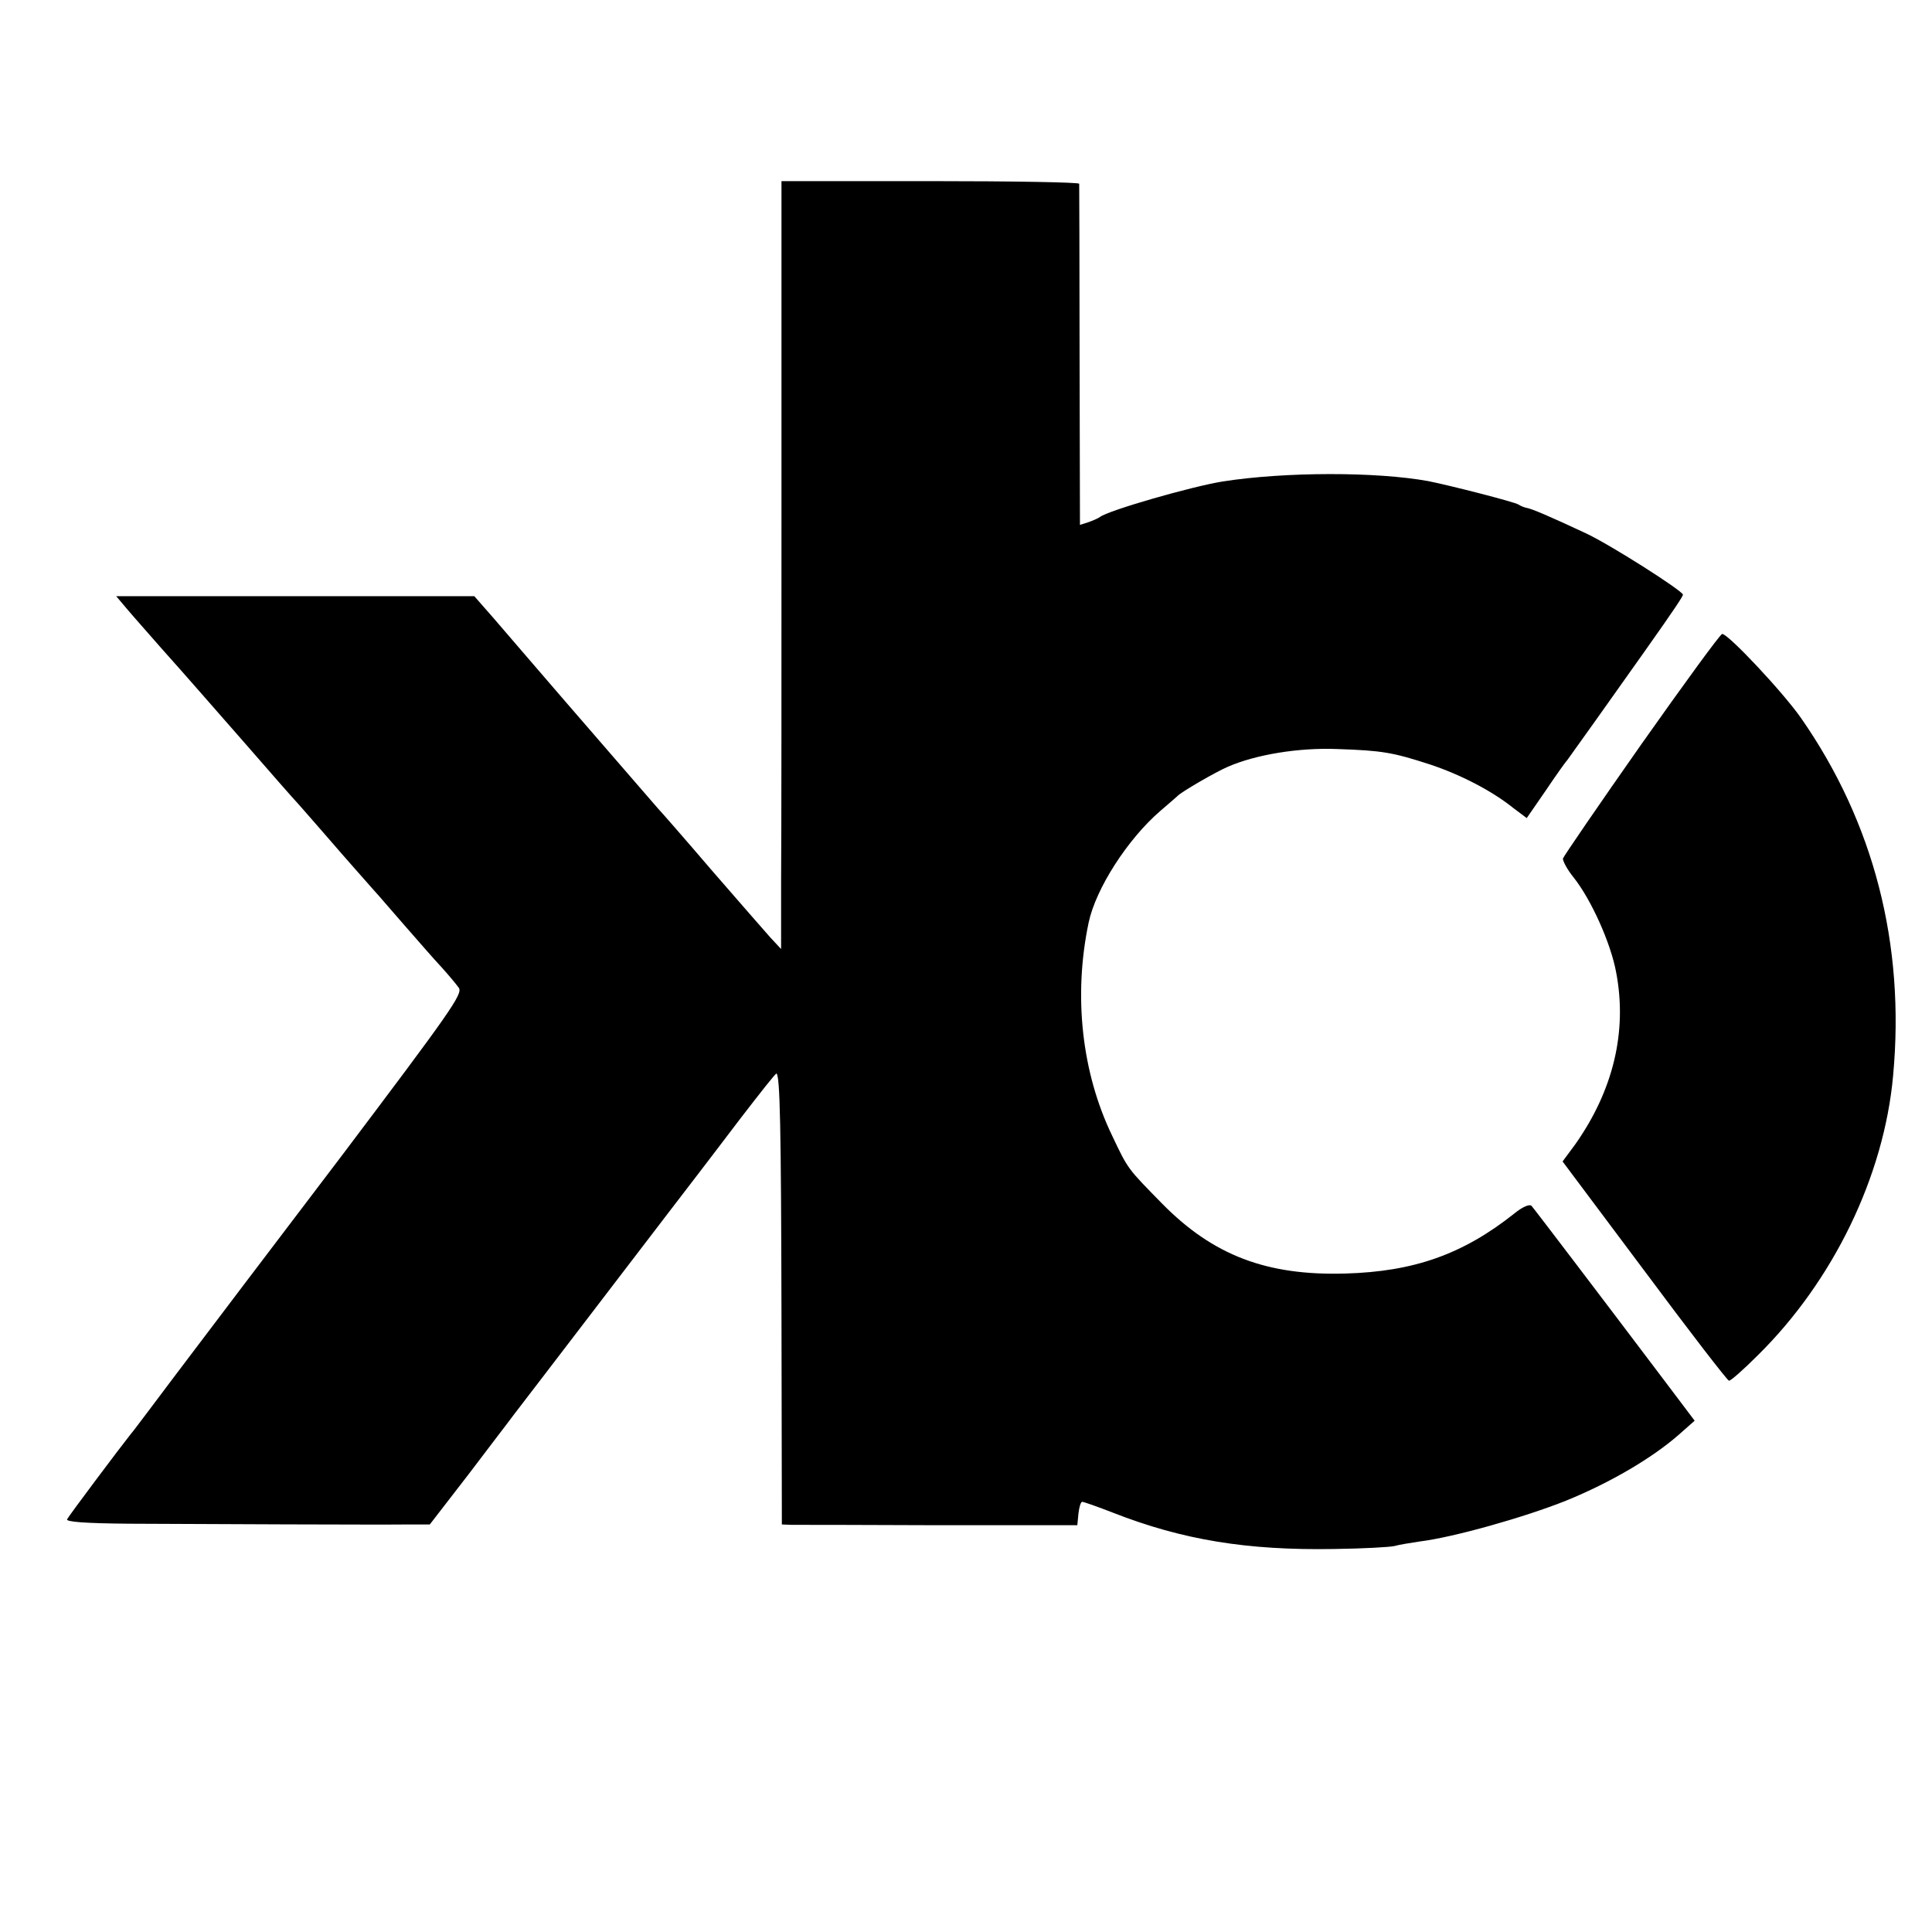
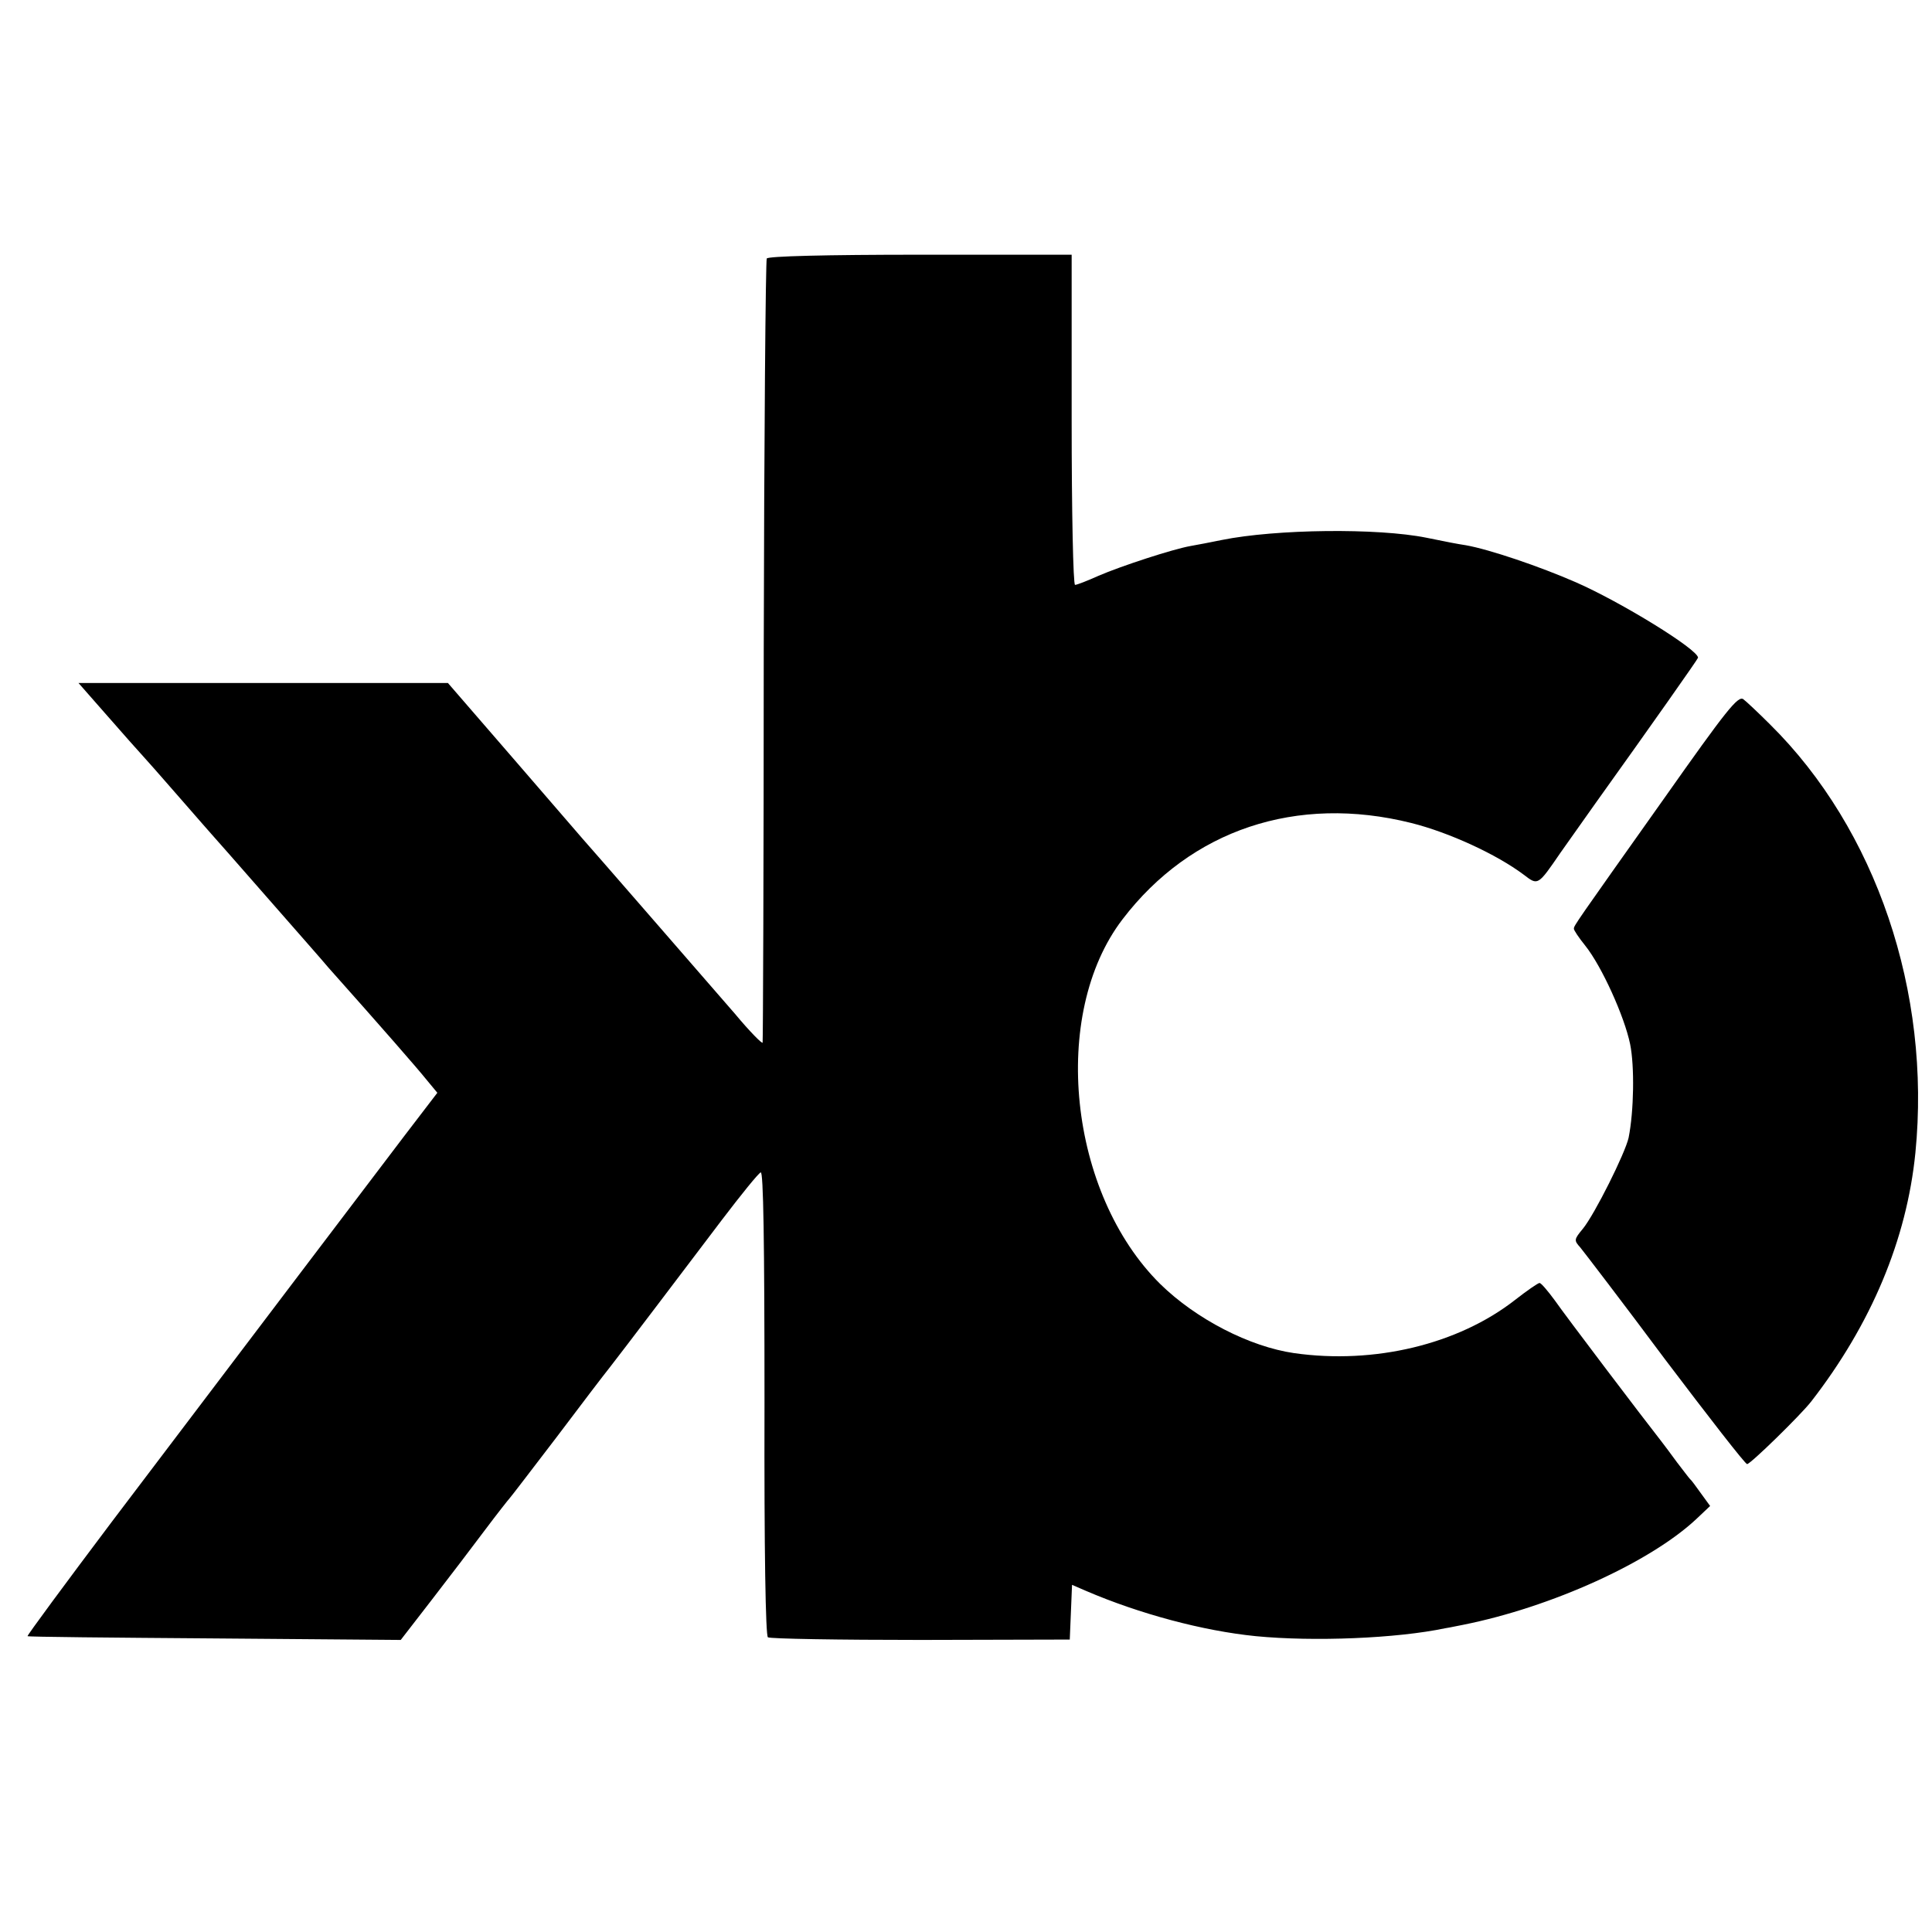
<svg xmlns="http://www.w3.org/2000/svg" version="1.0" width="512pt" height="512pt" viewBox="0 0 512 512" preserveAspectRatio="xMidYMid meet">
  <g transform="translate(0,512) scale(0.1,-0.1)" fill="#000000" stroke="none">
-     <path d="M2071 3808 c0 -458 0 -916 -1 -1018 l0 -185 -28 30 c-15 17 -86 98 -157 180 -71 83 -134 155 -140 161 -10 12 -17 19 -246 284 -78 91 -165 191 -192 223 l-50 57 -475 0 -474 0 27 -32 c15 -18 56 -64 90 -103 76 -85 140 -159 220 -250 67 -77 137 -157 145 -165 3 -3 34 -39 70 -80 62 -72 114 -130 135 -154 6 -6 39 -45 75 -86 36 -41 80 -92 99 -112 19 -21 40 -46 47 -56 11 -16 -24 -65 -309 -443 -177 -233 -375 -494 -439 -579 -64 -85 -120 -160 -125 -165 -21 -26 -160 -211 -165 -221 -5 -7 47 -11 165 -12 201 -1 657 -3 739 -2 l57 0 102 132 c55 73 110 144 120 158 11 14 121 158 245 320 124 162 234 306 245 320 11 14 61 80 112 147 51 66 93 120 95 118 9 -9 12 -138 13 -637 l1 -558 26 -1 c15 0 191 0 392 -1 l365 0 3 31 c2 17 6 31 10 31 4 0 41 -13 82 -29 184 -72 355 -100 586 -96 77 1 149 5 160 8 10 3 40 8 67 12 89 11 277 64 387 108 118 48 228 113 298 174 l43 38 -83 110 c-154 204 -341 450 -349 459 -5 6 -24 -2 -46 -20 -136 -108 -266 -154 -448 -159 -208 -6 -350 48 -485 185 -92 94 -90 90 -133 181 -80 166 -103 369 -62 564 19 90 103 221 190 296 22 19 42 36 45 39 8 10 103 65 134 78 73 32 187 51 289 47 121 -4 148 -9 247 -41 81 -27 164 -70 220 -115 l36 -27 49 71 c27 40 53 77 58 82 6 8 138 193 207 291 80 113 100 144 100 148 0 10 -198 136 -260 164 -92 43 -141 64 -154 66 -6 1 -16 5 -22 9 -11 7 -183 51 -239 62 -137 25 -379 25 -545 -1 -81 -13 -301 -76 -325 -94 -5 -4 -20 -10 -31 -14 l-22 -7 -1 448 c0 246 -1 451 -1 456 0 4 -178 7 -395 7 l-394 0 0 -832z" />
-     <path d="M4350 3148 c-113 -161 -206 -297 -208 -303 -1 -6 11 -29 28 -50 47 -59 99 -175 113 -252 30 -157 -8 -313 -108 -455 l-34 -46 217 -290 c119 -160 220 -291 224 -291 4 -1 38 29 76 67 200 197 335 475 359 742 32 347 -51 670 -244 947 -49 70 -193 223 -209 223 -5 0 -101 -132 -214 -292z" />
+     <path d="M2032 4435 c-3 -5 -7 -473 -8 -1040 0 -566 -2 -1034 -3 -1038 0 -5 -34 29 -73 76 -100 115 -390 449 -403 463 -5 6 -88 102 -184 213 l-174 201 -490 0 -489 0 72 -82 c40 -46 89 -101 109 -123 20 -22 65 -74 101 -115 36 -41 67 -77 70 -80 3 -3 68 -77 145 -165 77 -88 152 -173 166 -190 139 -156 235 -266 259 -296 l29 -35 -88 -115 c-91 -120 -394 -519 -774 -1021 -125 -166 -226 -303 -224 -304 1 -2 225 -4 496 -6 l493 -4 82 106 c45 58 108 141 141 185 33 44 63 82 66 85 3 3 58 75 123 160 64 85 128 169 141 185 36 46 195 256 298 392 51 67 97 124 103 126 7 4 10 -180 10 -610 -1 -399 3 -617 9 -622 6 -4 188 -7 405 -7 l395 1 3 72 3 73 37 -16 c142 -61 310 -106 450 -120 154 -15 374 -6 502 21 14 2 35 7 47 9 235 47 496 166 618 280 l37 35 -24 33 c-13 18 -25 35 -29 38 -3 3 -18 23 -35 45 -16 22 -34 46 -41 55 -48 61 -255 334 -282 373 -19 26 -37 47 -41 47 -4 0 -33 -20 -65 -45 -151 -118 -373 -171 -585 -141 -118 17 -260 90 -355 183 -243 240 -293 715 -100 967 181 237 461 331 765 255 100 -25 226 -83 298 -137 38 -29 37 -30 98 59 22 31 63 89 92 130 151 211 272 383 272 386 0 22 -205 148 -324 200 -96 42 -229 87 -291 98 -26 4 -46 8 -105 20 -129 26 -398 23 -542 -6 -29 -6 -66 -13 -83 -16 -46 -8 -184 -53 -244 -79 -29 -13 -57 -24 -62 -24 -5 0 -9 194 -9 438 l0 437 -401 0 c-252 0 -403 -4 -407 -10z" />
+     <path d="M4410 3004 c-236 -333 -239 -337 -239 -345 -1 -3 13 -24 30 -45 44 -55 104 -188 119 -261 12 -59 10 -178 -4 -248 -9 -41 -90 -203 -121 -241 -24 -29 -24 -31 -7 -50 9 -11 111 -144 225 -297 115 -152 212 -277 217 -277 9 0 142 130 170 166 159 205 253 429 276 659 42 426 -104 857 -385 1135 -31 31 -63 61 -71 67 -14 10 -45 -29 -210 -263z" />
  </g>
</svg>
